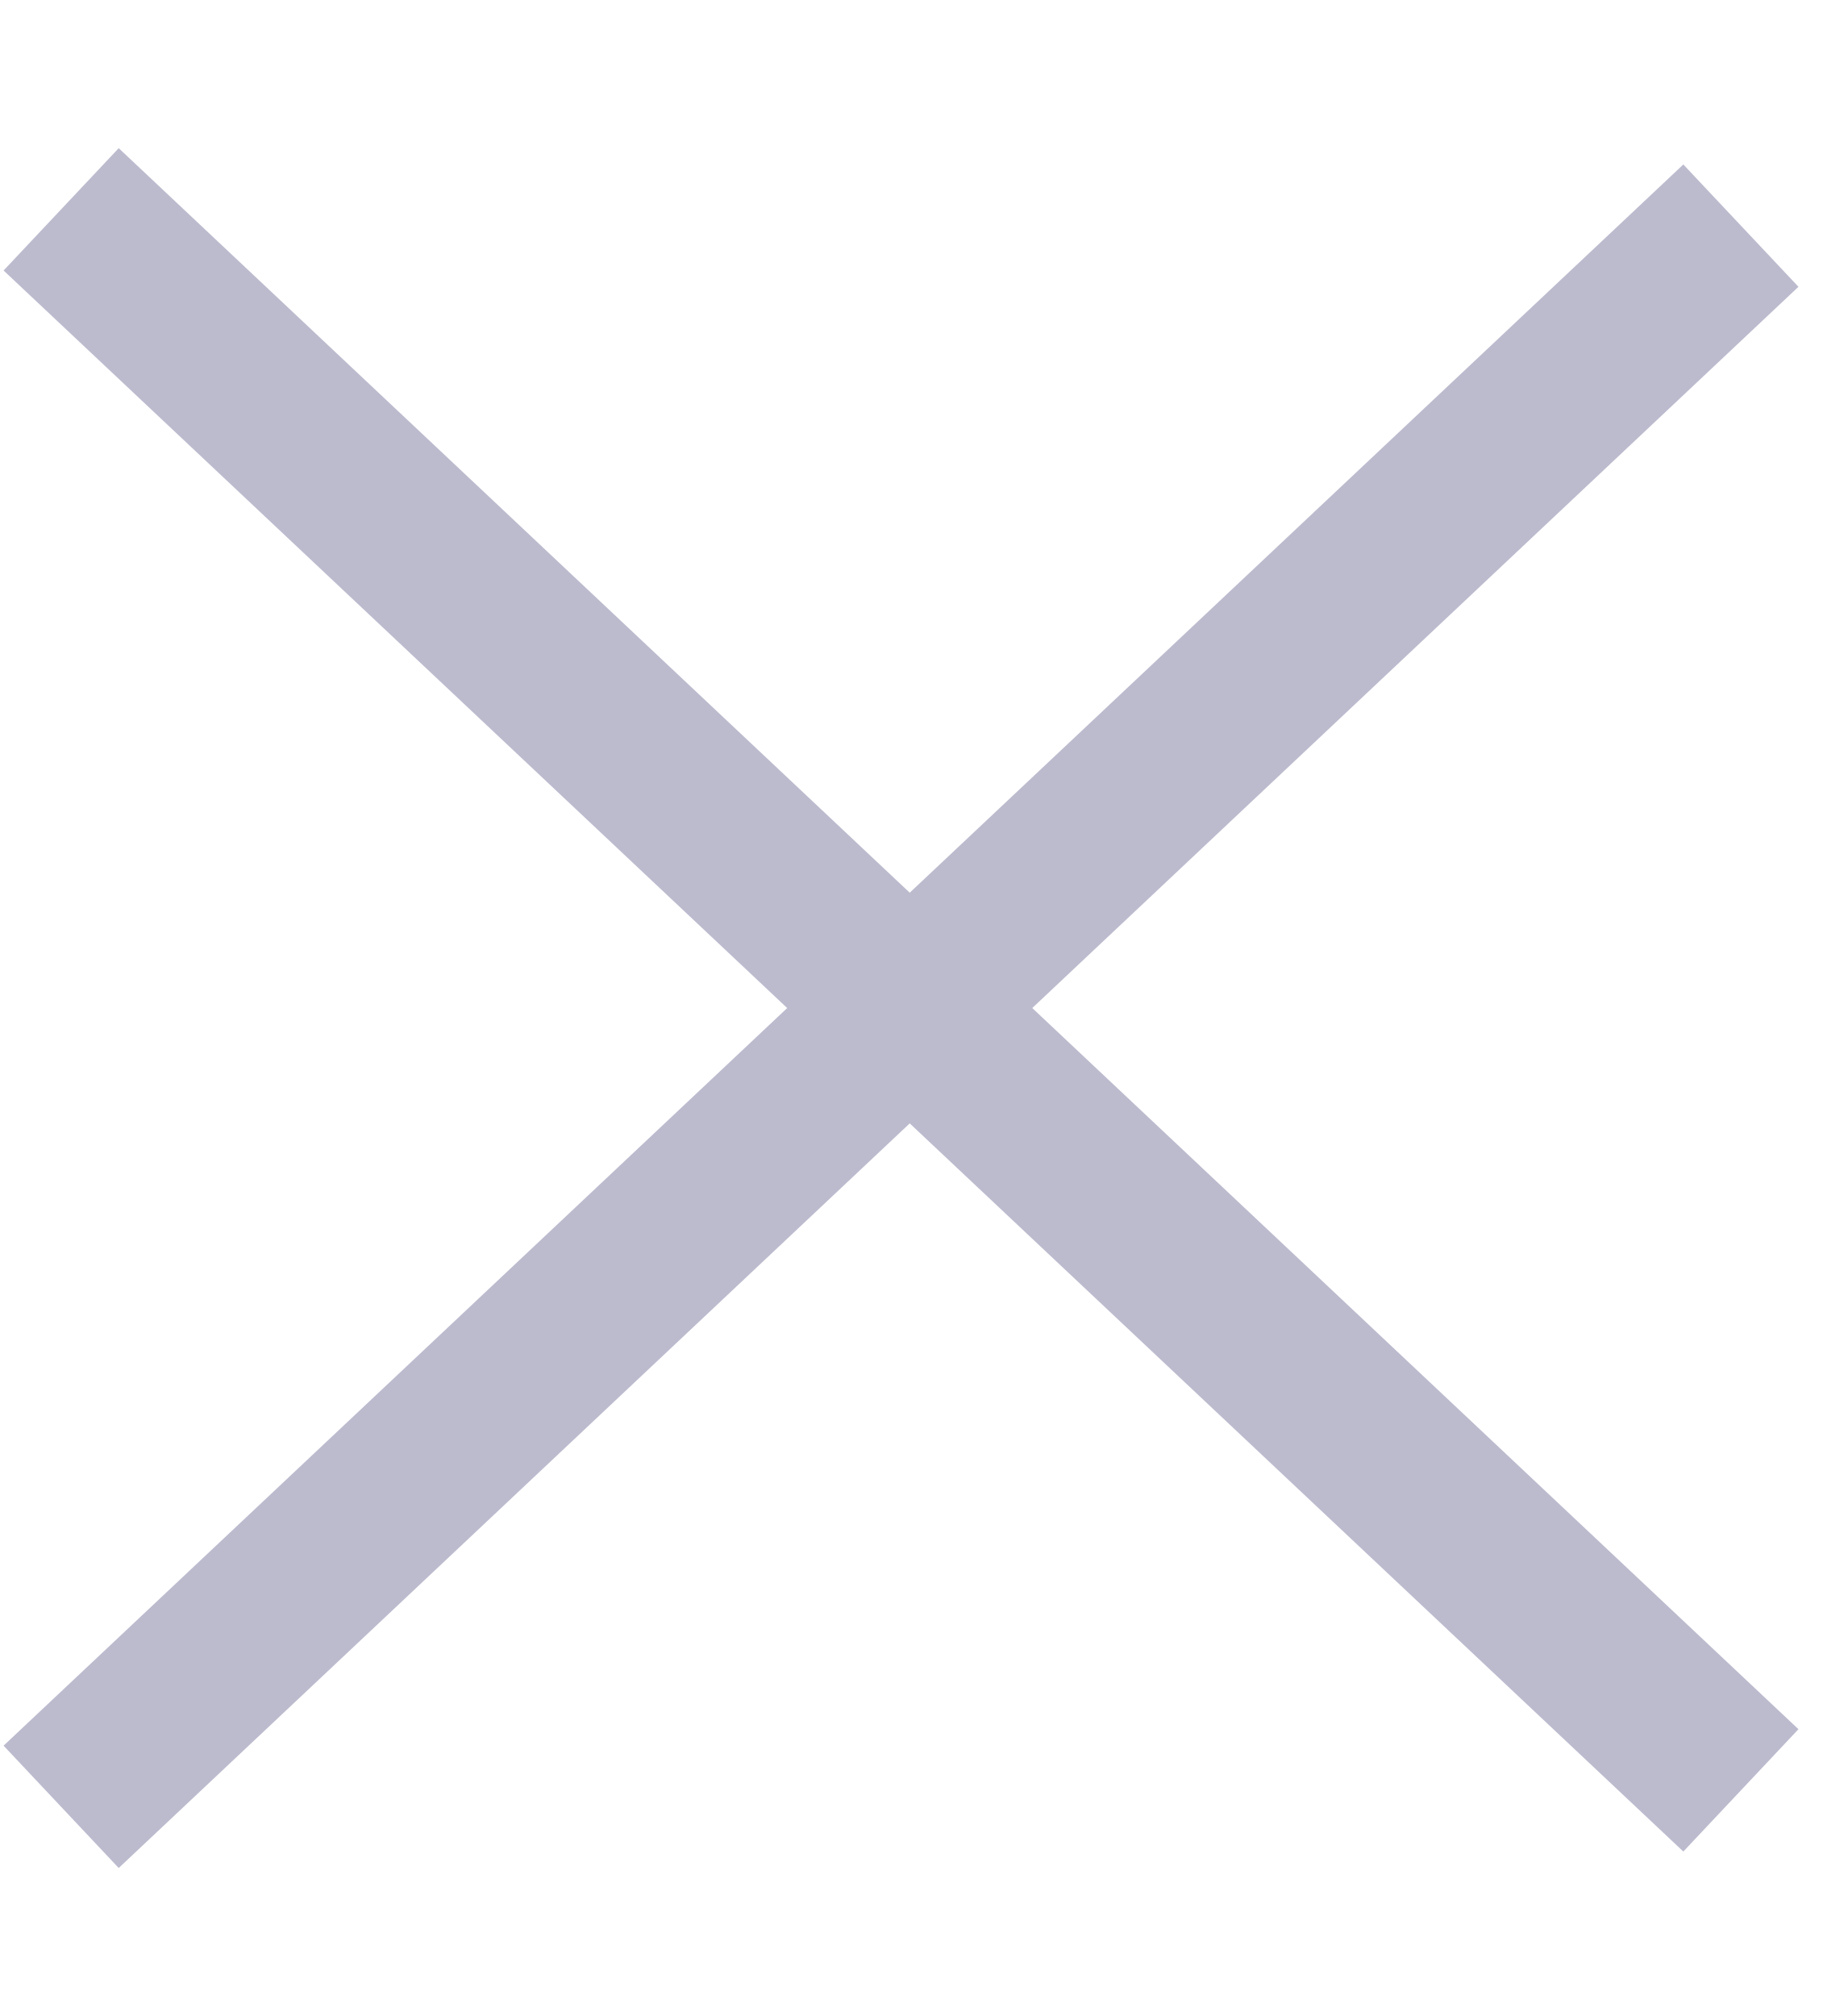
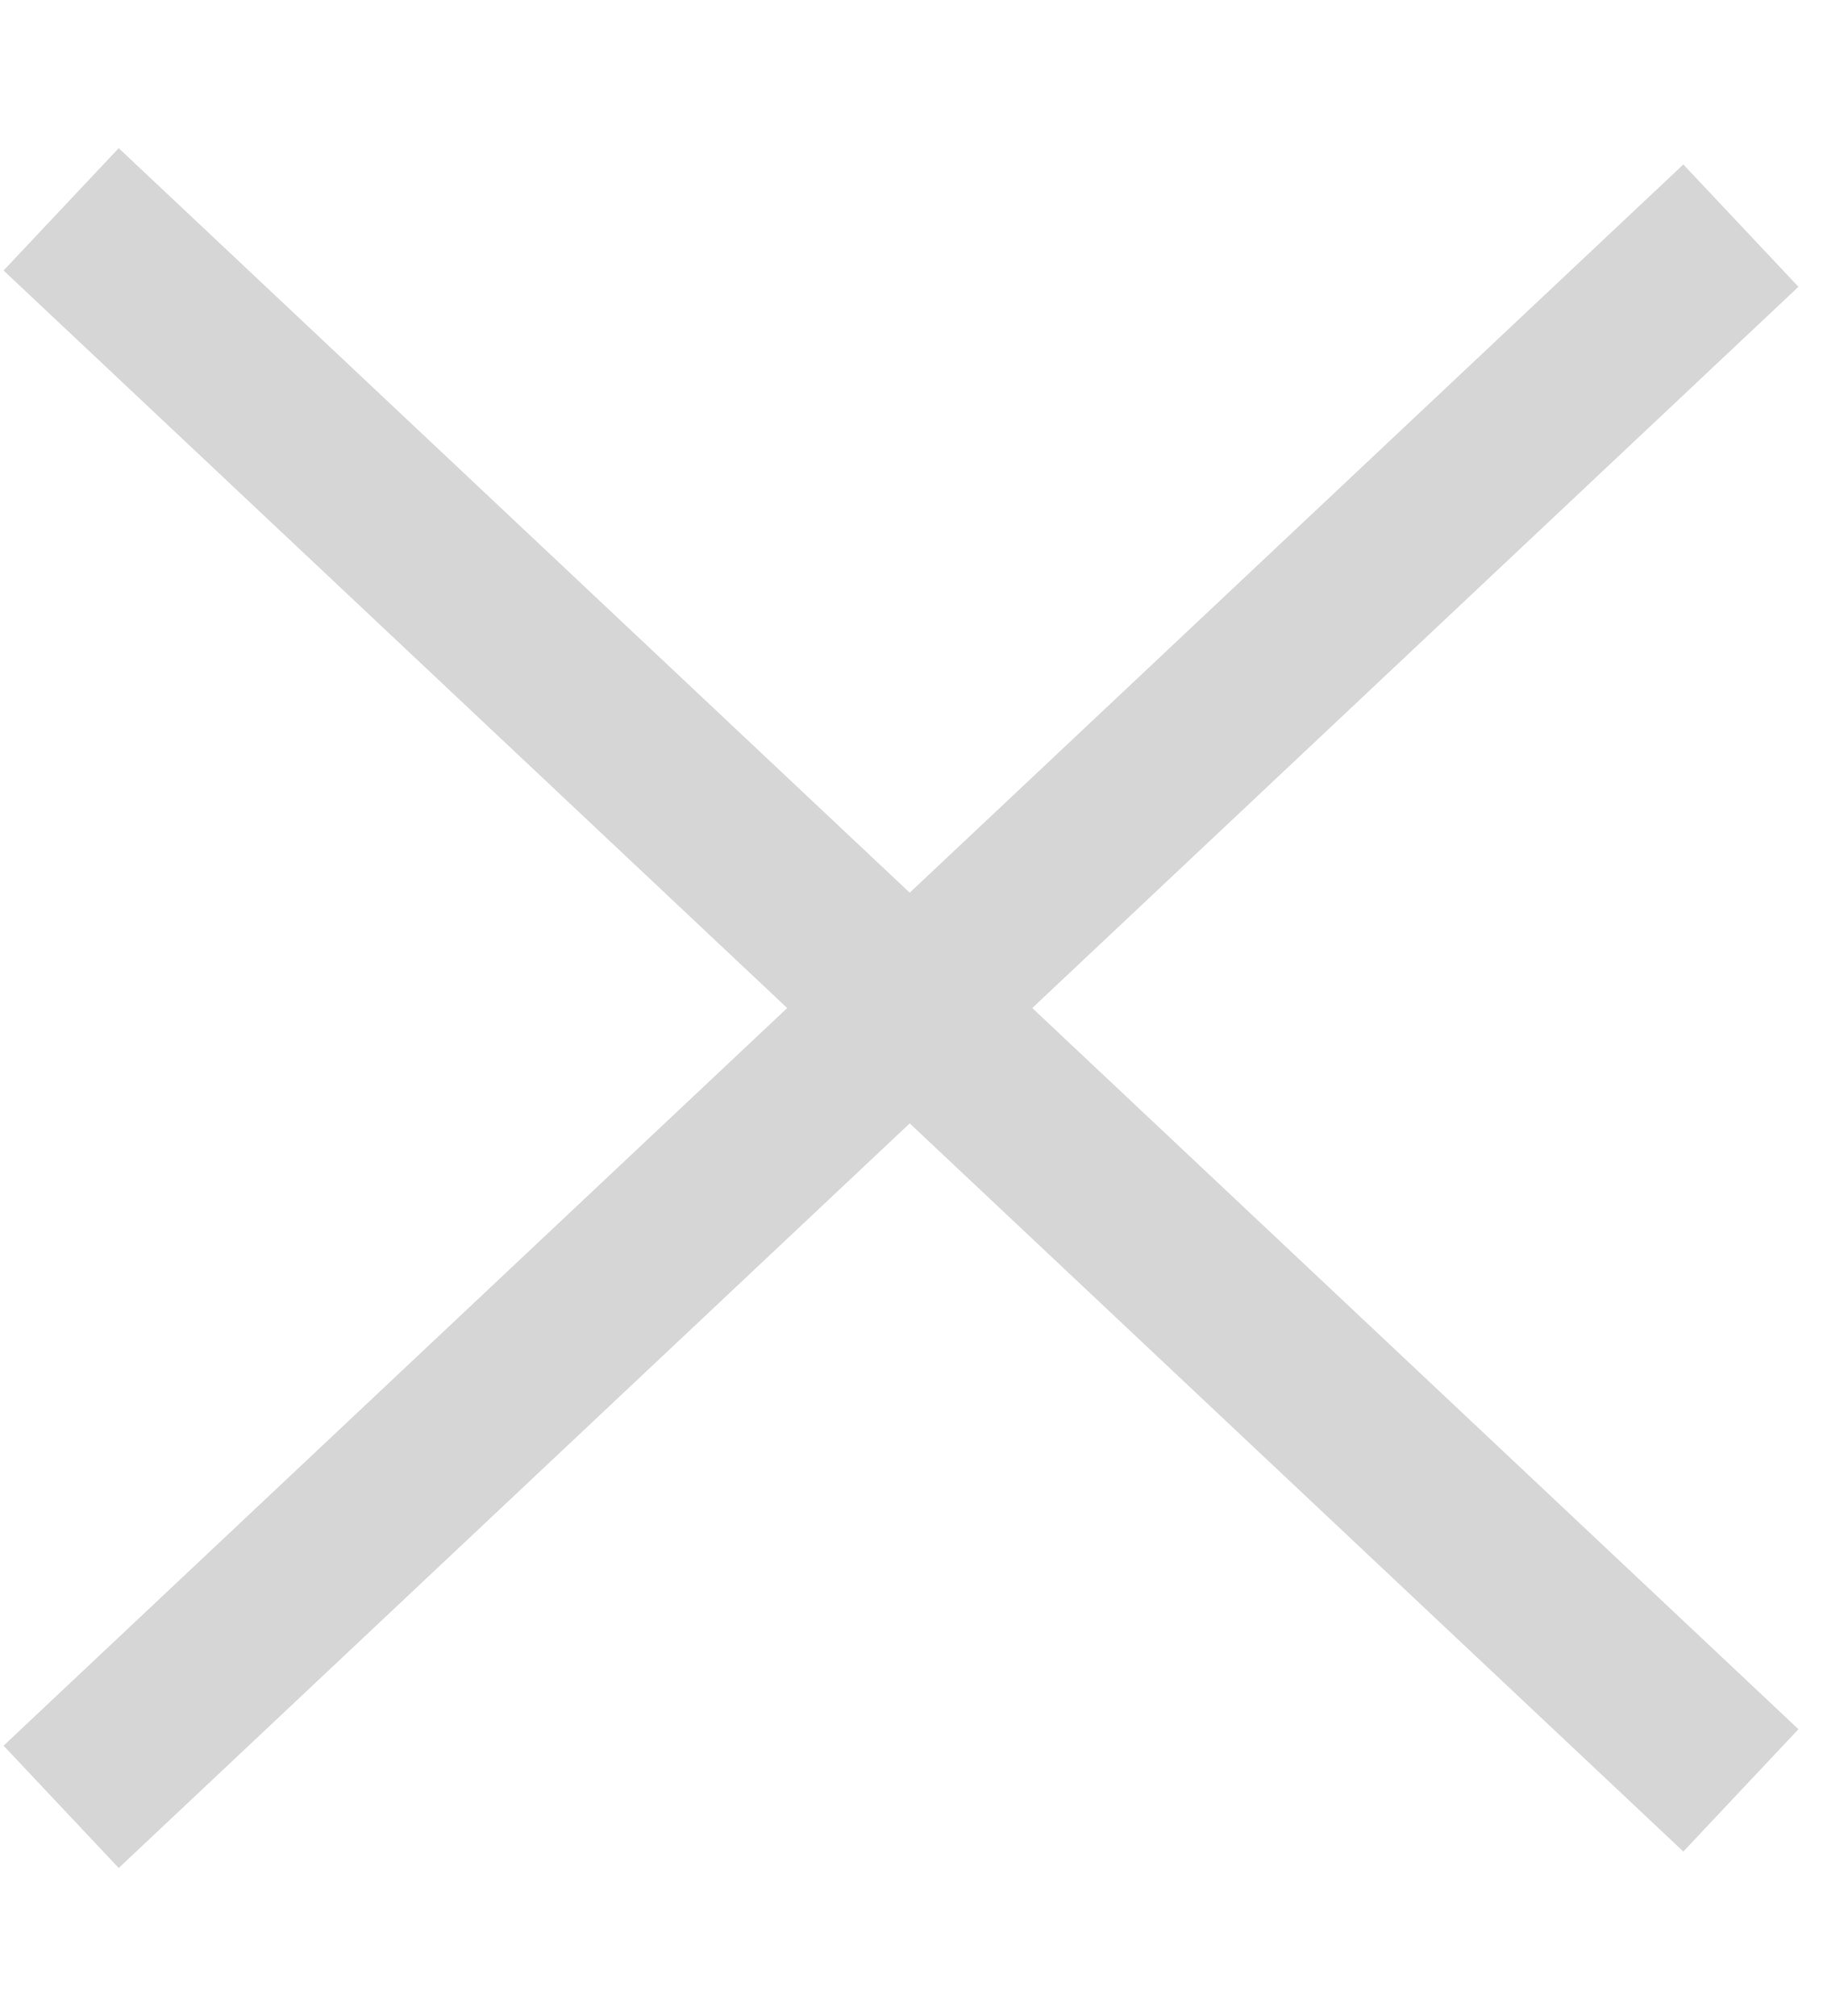
<svg xmlns="http://www.w3.org/2000/svg" width="11" height="12" viewBox="0 0 11 12" fill="none">
-   <path d="M0.364 1.246L10.364 10.657" stroke="#BCBBCE" />
-   <path d="M10.364 1.343L0.364 10.755" stroke="#BCBBCE" />
+   <path d="M0.364 1.246L10.364 10.657" stroke="#D6D6D6" />
+   <path d="M10.364 1.343L0.364 10.755" stroke="#D6D6D6" />
</svg>
